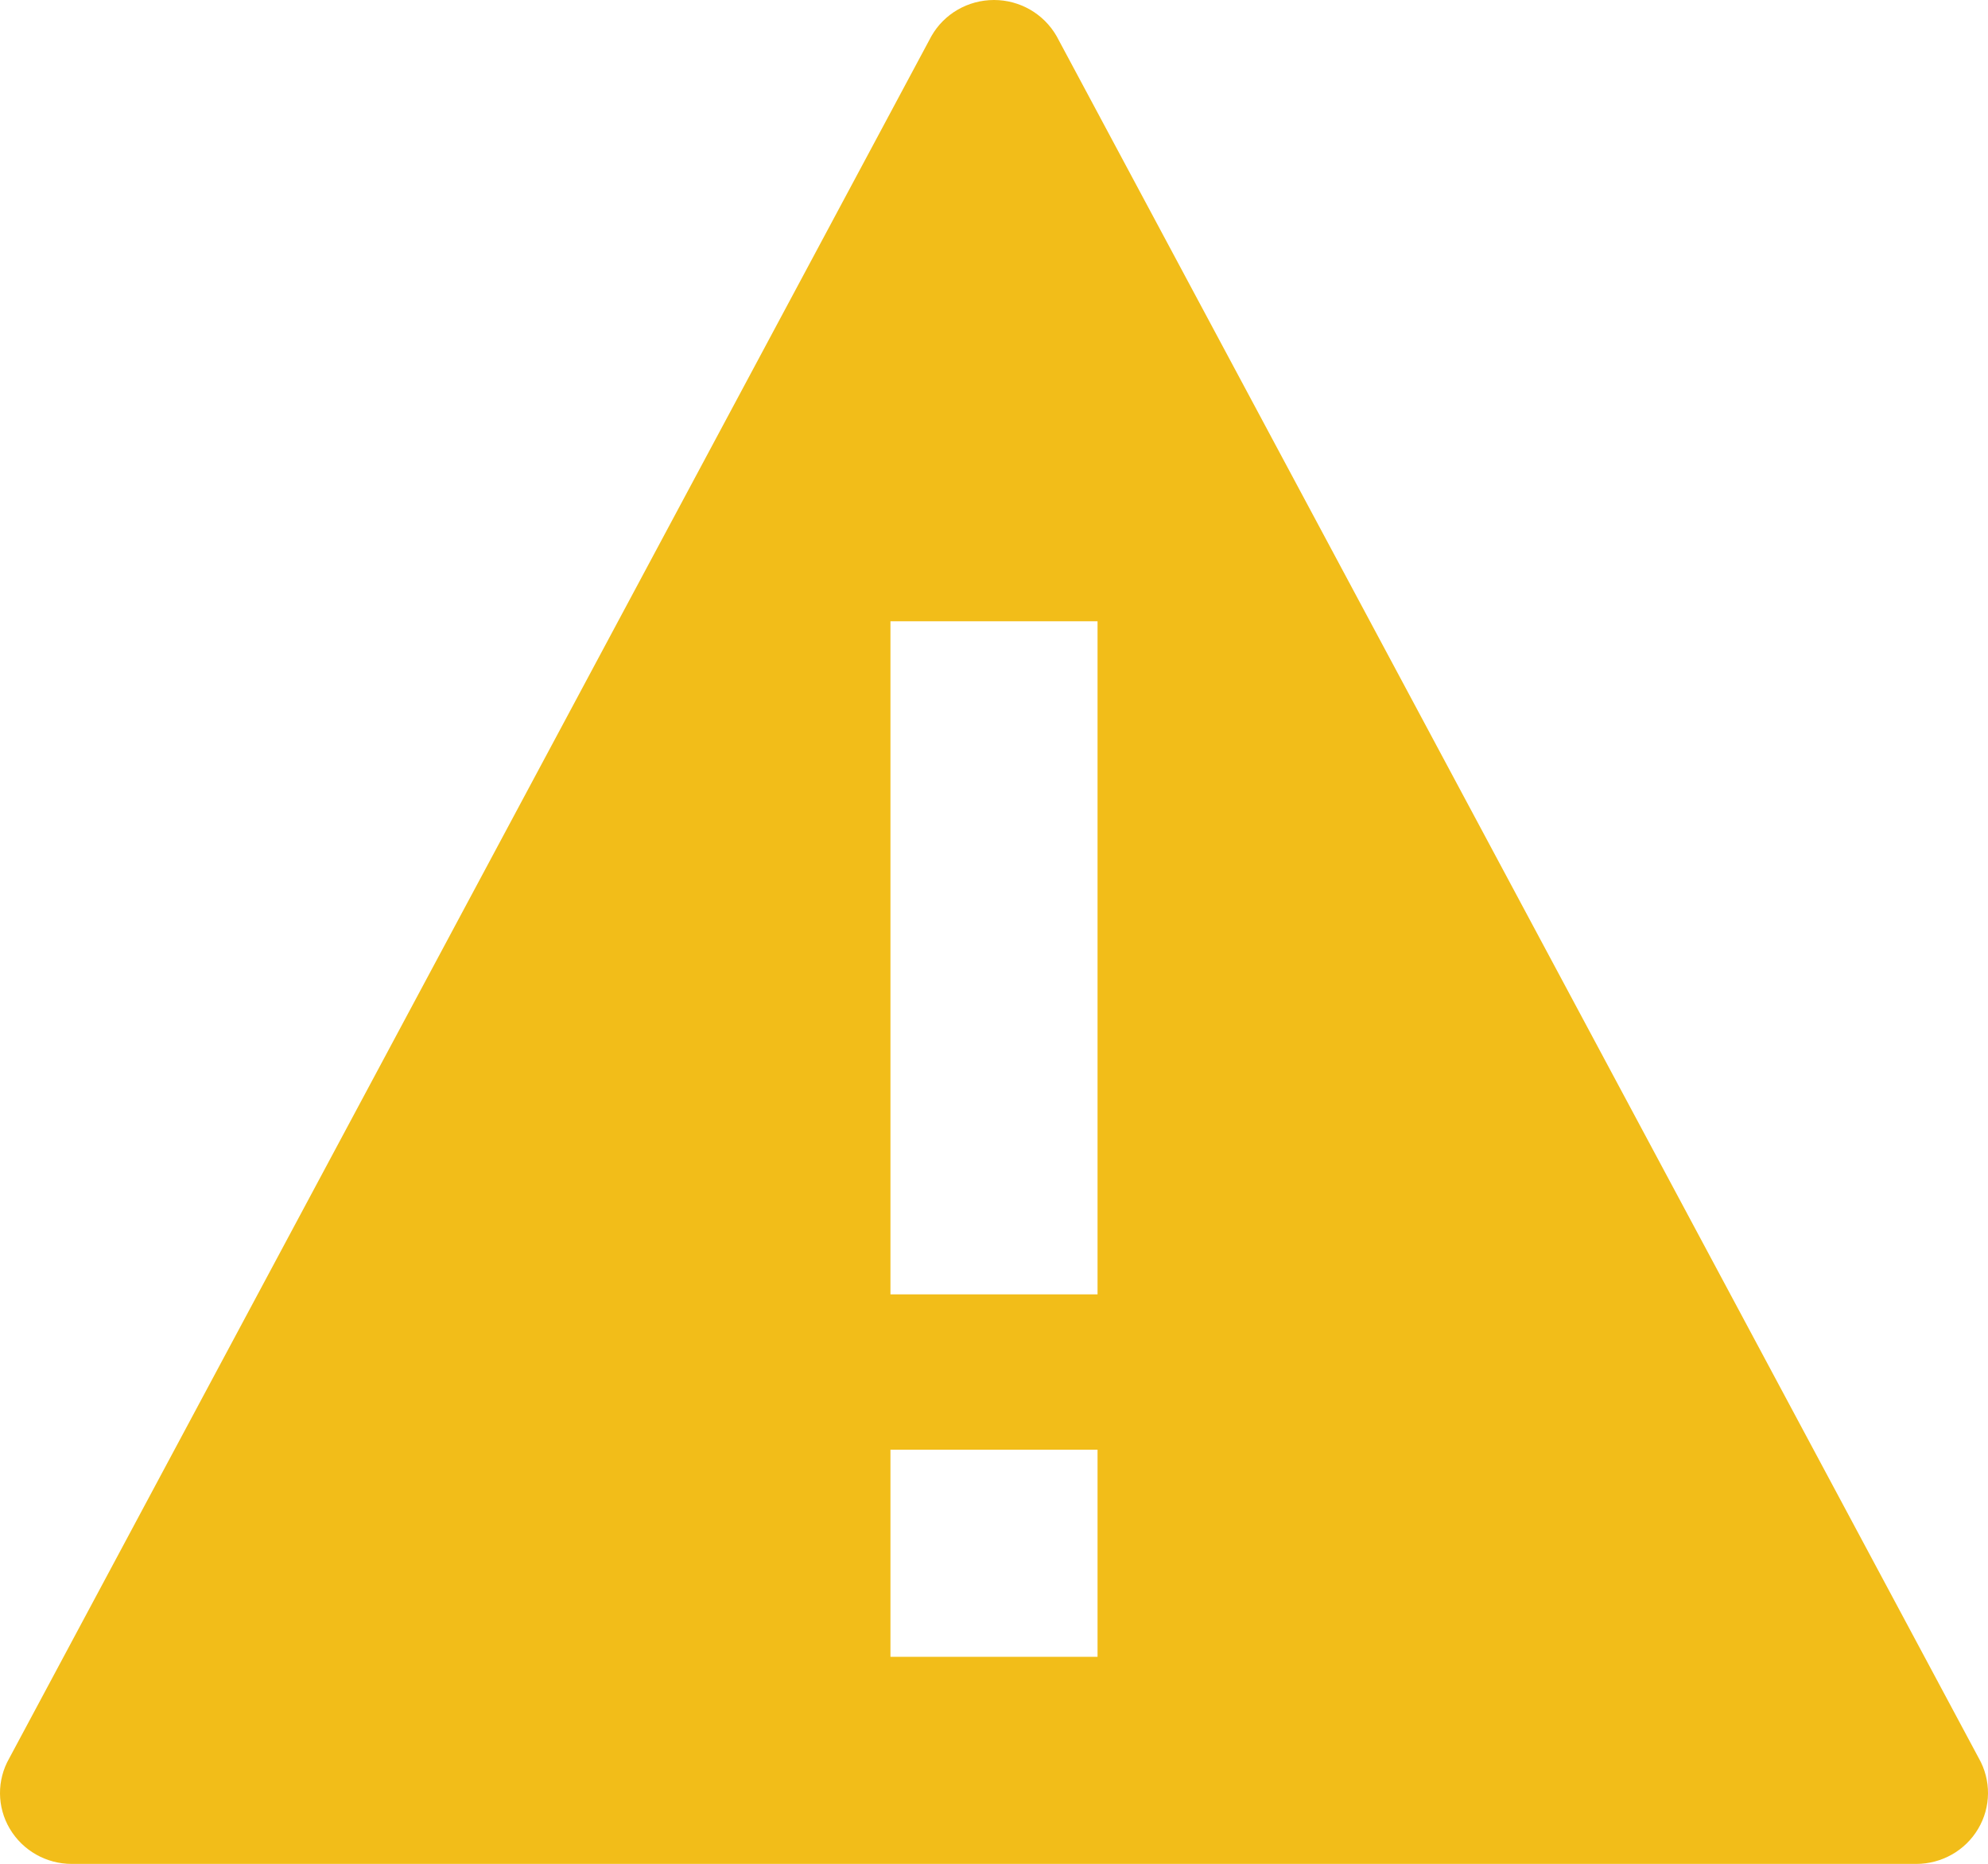
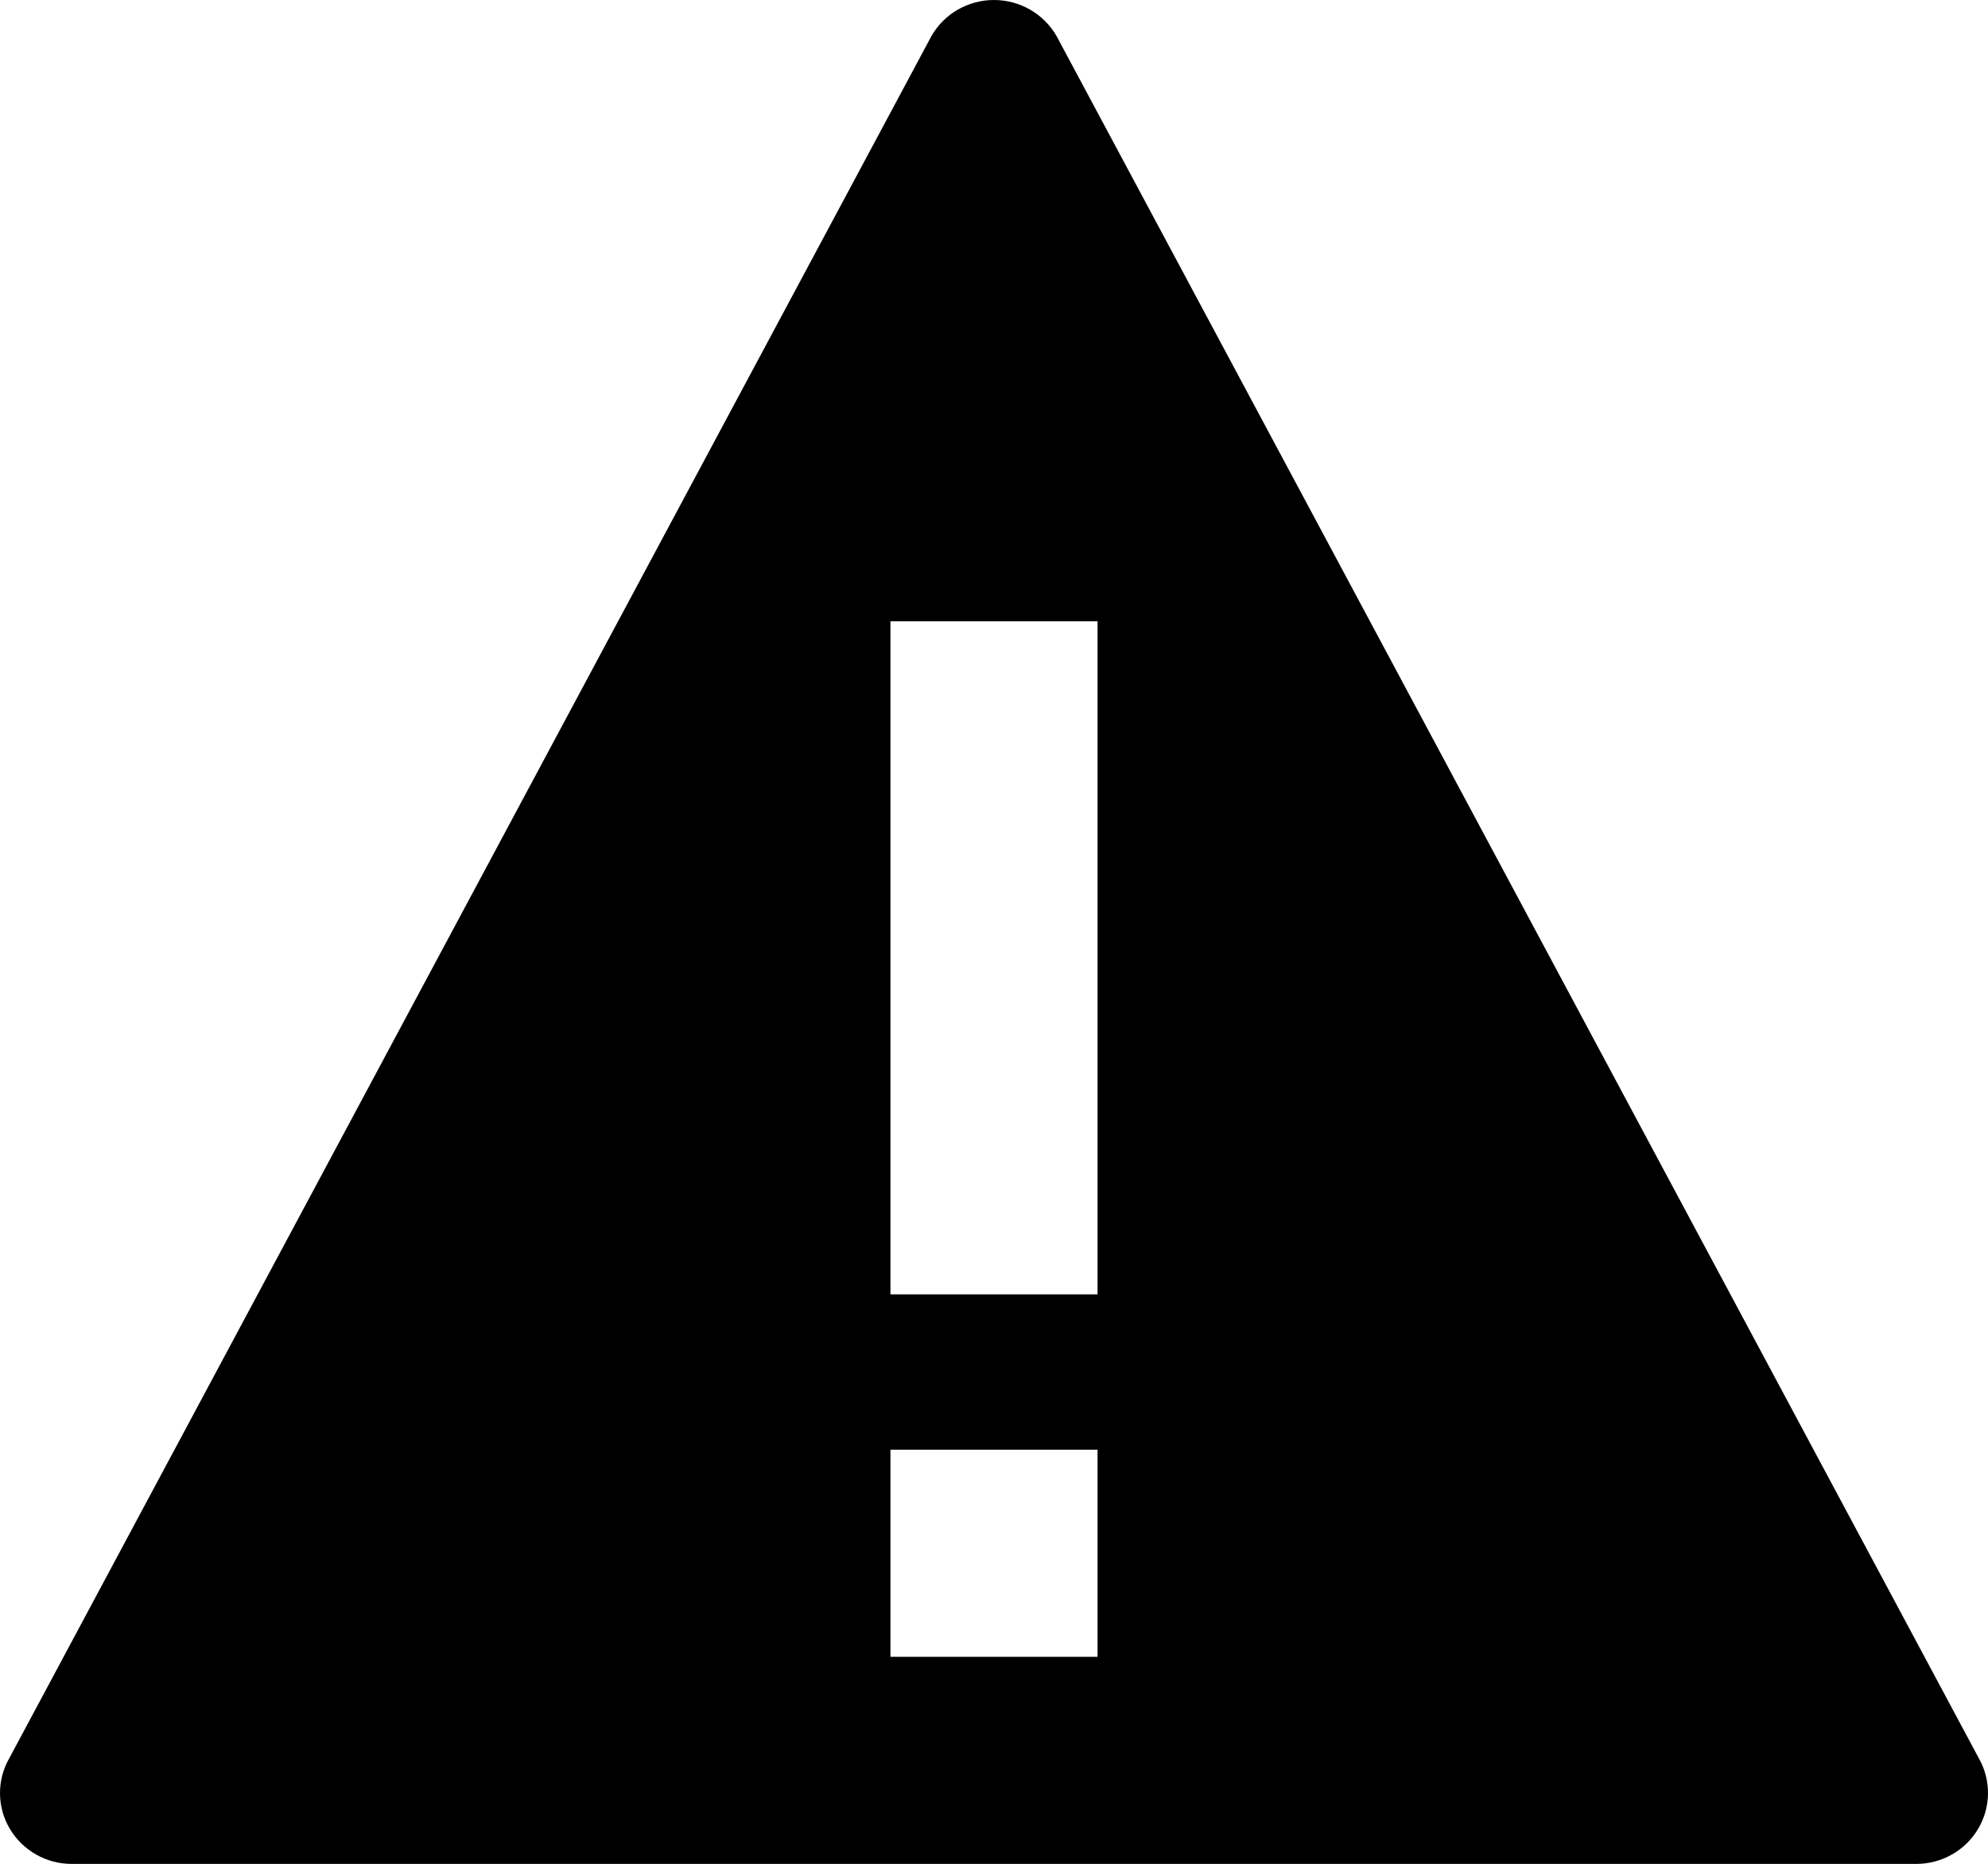
- <svg xmlns="http://www.w3.org/2000/svg" version="1.1" id="Warning" x="0px" y="0px" width="587.486px" height="550.8px" viewBox="0 0 587.486 550.8" enable-background="new 0 0 587.486 550.8" xml:space="preserve">
-   <path fill="#F2BD19" d="M584.778,519.586L312.225,10.648C308.43,4.069,301.392,0,293.742,0c-7.682,0-14.72,4.07-18.482,10.649  L2.737,519.586c-3.703,6.457-3.643,14.414,0.151,20.811c3.825,6.457,10.771,10.404,18.299,10.404h545.108  c7.497,0,14.505-3.947,18.299-10.404C588.389,534,588.449,526.043,584.778,519.586z M324.342,489.6h-61.2v-61.201h61.2V489.6z   M324.342,382.499h-61.2V183.6h61.2V382.499z" />
+ <svg xmlns="http://www.w3.org/2000/svg" width="587.486" height="550.8" viewBox="0 0 587.486 550.8">
+   <path d="M584.778 519.586l-272.553-508.938c-3.795-6.579-10.833-10.648-18.483-10.648-7.682 0-14.72 4.07-18.482 10.649l-272.523 508.937c-3.703 6.457-3.643 14.414.151 20.811 3.825 6.457 10.771 10.404 18.299 10.404h545.108c7.497 0 14.505-3.947 18.299-10.404 3.795-6.397 3.855-14.354.184-20.811zm-260.436-29.986h-61.2v-61.201h61.2v61.201zm0-107.101h-61.2v-198.899h61.2v198.899z" />
</svg>
